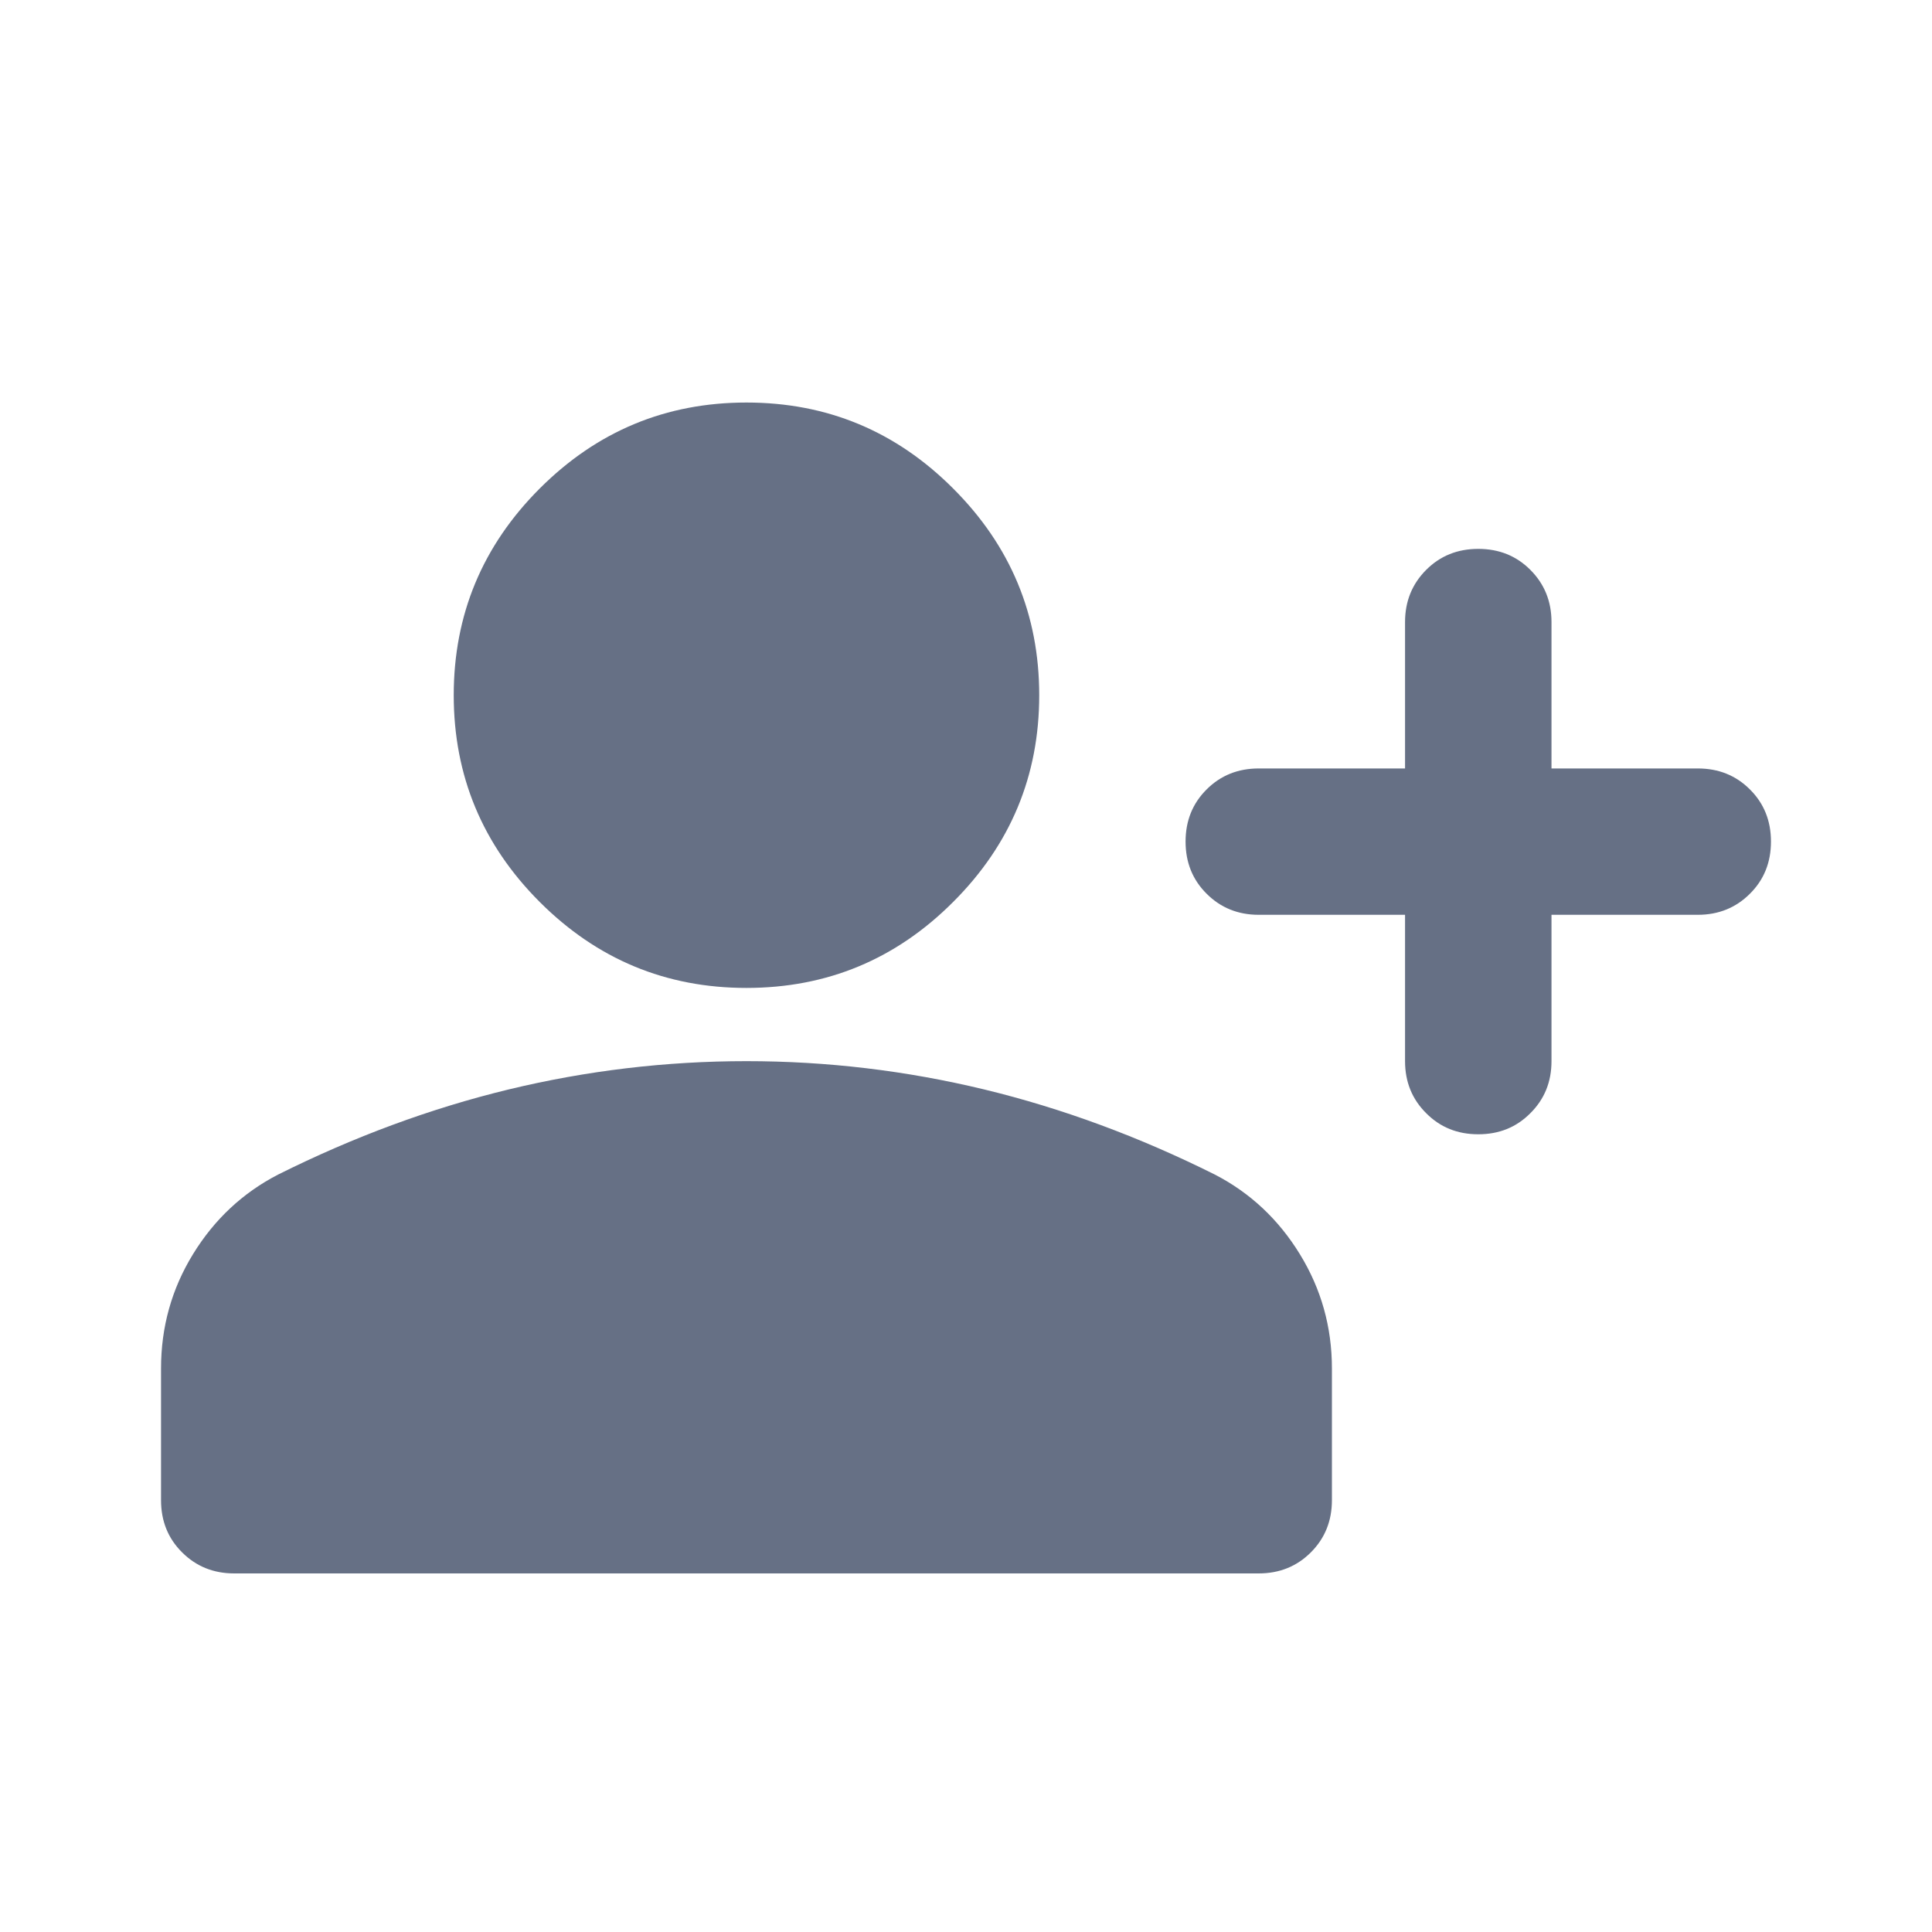
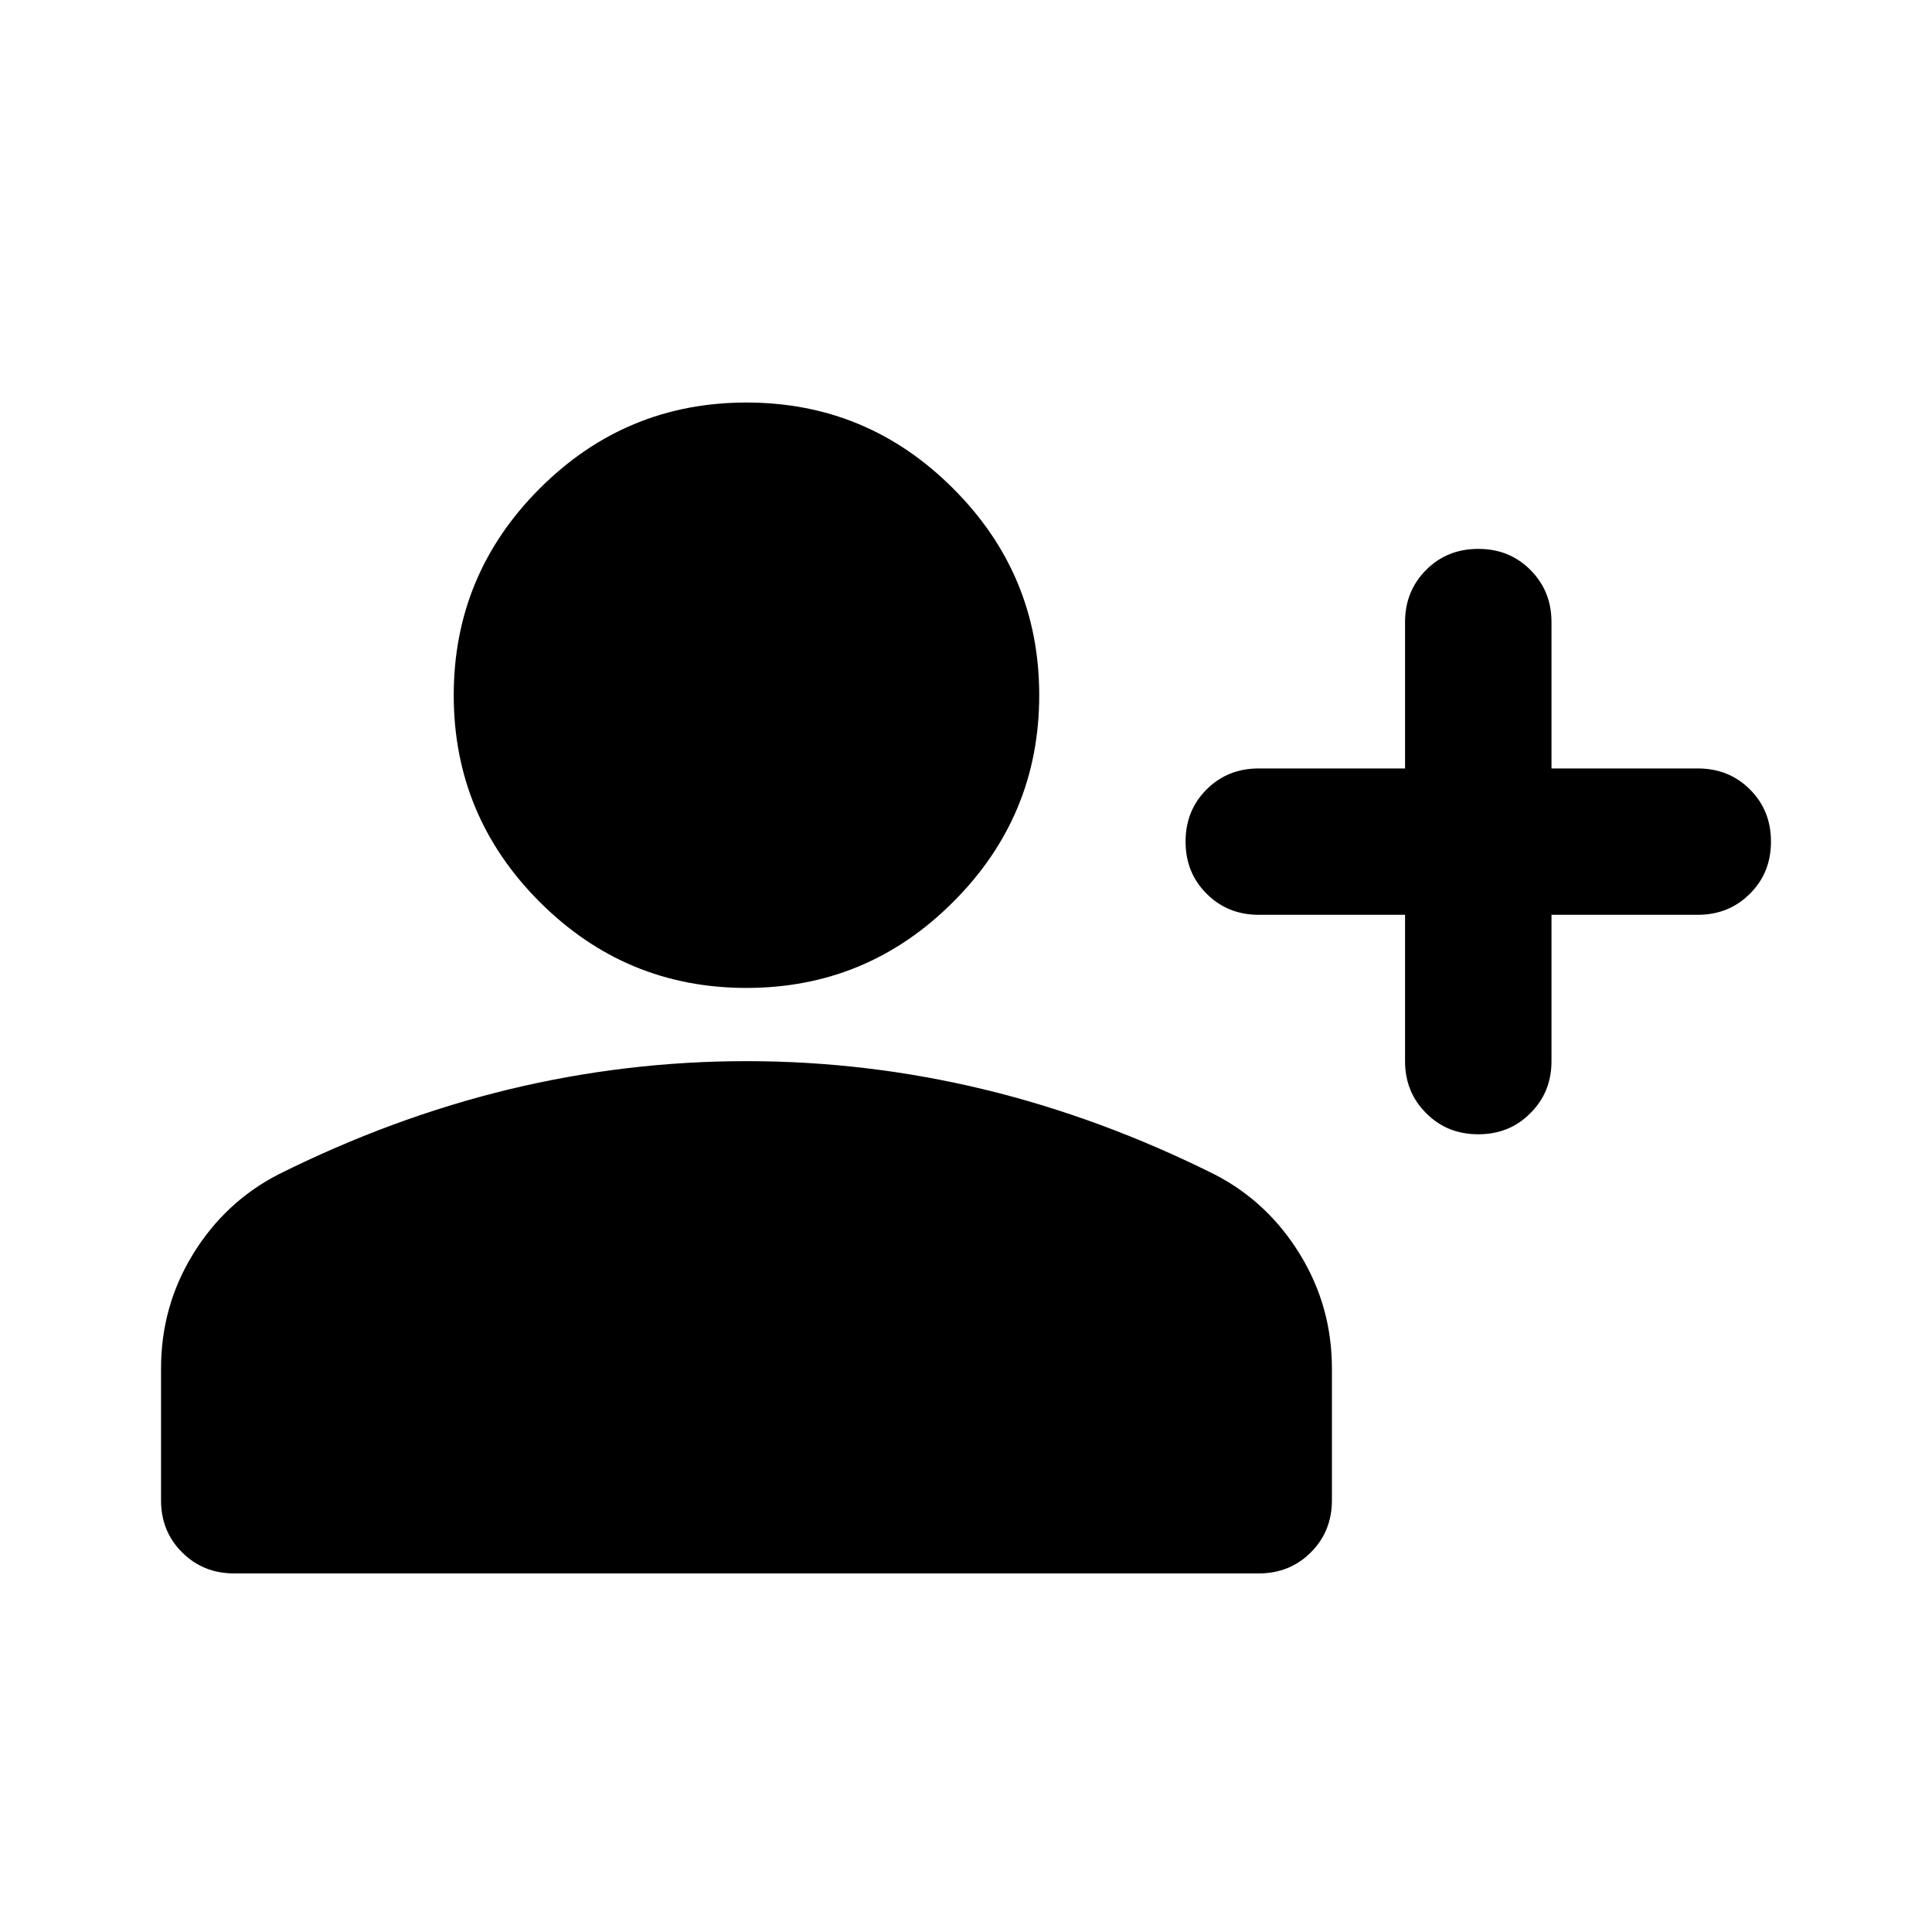
<svg xmlns="http://www.w3.org/2000/svg" width="20" height="20" viewBox="0 0 20 20" fill="none">
  <mask id="mask0_3894_233" style="mask-type:alpha" maskUnits="userSpaceOnUse" x="0" y="0" width="20" height="20">
    <rect width="20" height="20" fill="#D9D9D9" />
  </mask>
  <g mask="url(#mask0_3894_233)">
-     <path d="M15.303 11.742C15.088 11.742 14.909 11.67 14.764 11.524C14.618 11.379 14.545 11.2 14.545 10.985V9.47H13.03C12.816 9.47 12.636 9.397 12.491 9.252C12.345 9.107 12.273 8.927 12.273 8.712C12.273 8.497 12.345 8.317 12.491 8.172C12.636 8.027 12.816 7.955 13.03 7.955H14.545V6.439C14.545 6.225 14.618 6.045 14.764 5.899C14.909 5.754 15.088 5.682 15.303 5.682C15.518 5.682 15.697 5.754 15.842 5.899C15.988 6.045 16.061 6.225 16.061 6.439V7.955H17.576C17.79 7.955 17.97 8.027 18.115 8.172C18.261 8.317 18.333 8.497 18.333 8.712C18.333 8.927 18.261 9.107 18.115 9.252C17.97 9.397 17.79 9.47 17.576 9.47H16.061V10.985C16.061 11.2 15.988 11.379 15.842 11.524C15.697 11.67 15.518 11.742 15.303 11.742ZM7.727 10.227C6.894 10.227 6.181 9.931 5.587 9.337C4.994 8.744 4.697 8.03 4.697 7.197C4.697 6.364 4.994 5.65 5.587 5.057C6.181 4.463 6.894 4.167 7.727 4.167C8.561 4.167 9.274 4.463 9.867 5.057C10.461 5.65 10.758 6.364 10.758 7.197C10.758 8.03 10.461 8.744 9.867 9.337C9.274 9.931 8.561 10.227 7.727 10.227ZM2.424 16.288C2.21 16.288 2.03 16.215 1.885 16.07C1.739 15.925 1.667 15.745 1.667 15.53V14.167C1.667 13.737 1.777 13.343 1.998 12.983C2.219 12.623 2.513 12.348 2.879 12.159C3.662 11.768 4.457 11.474 5.265 11.278C6.073 11.083 6.894 10.985 7.727 10.985C8.561 10.985 9.381 11.083 10.189 11.278C10.998 11.474 11.793 11.768 12.576 12.159C12.942 12.348 13.235 12.623 13.456 12.983C13.677 13.343 13.788 13.737 13.788 14.167V15.53C13.788 15.745 13.715 15.925 13.57 16.07C13.425 16.215 13.245 16.288 13.03 16.288H2.424Z" fill="#667085" />
+     <path d="M15.303 11.742C15.088 11.742 14.909 11.67 14.764 11.524C14.618 11.379 14.545 11.2 14.545 10.985V9.47H13.03C12.816 9.47 12.636 9.397 12.491 9.252C12.345 9.107 12.273 8.927 12.273 8.712C12.273 8.497 12.345 8.317 12.491 8.172C12.636 8.027 12.816 7.955 13.03 7.955H14.545V6.439C14.545 6.225 14.618 6.045 14.764 5.899C14.909 5.754 15.088 5.682 15.303 5.682C15.518 5.682 15.697 5.754 15.842 5.899C15.988 6.045 16.061 6.225 16.061 6.439V7.955H17.576C17.79 7.955 17.97 8.027 18.115 8.172C18.261 8.317 18.333 8.497 18.333 8.712C18.333 8.927 18.261 9.107 18.115 9.252C17.97 9.397 17.79 9.47 17.576 9.47H16.061V10.985C16.061 11.2 15.988 11.379 15.842 11.524C15.697 11.67 15.518 11.742 15.303 11.742ZM7.727 10.227C6.894 10.227 6.181 9.931 5.587 9.337C4.994 8.744 4.697 8.03 4.697 7.197C4.697 6.364 4.994 5.65 5.587 5.057C6.181 4.463 6.894 4.167 7.727 4.167C8.561 4.167 9.274 4.463 9.867 5.057C10.461 5.65 10.758 6.364 10.758 7.197C10.758 8.03 10.461 8.744 9.867 9.337C9.274 9.931 8.561 10.227 7.727 10.227ZM2.424 16.288C2.21 16.288 2.03 16.215 1.885 16.07C1.739 15.925 1.667 15.745 1.667 15.53V14.167C1.667 13.737 1.777 13.343 1.998 12.983C2.219 12.623 2.513 12.348 2.879 12.159C3.662 11.768 4.457 11.474 5.265 11.278C6.073 11.083 6.894 10.985 7.727 10.985C8.561 10.985 9.381 11.083 10.189 11.278C10.998 11.474 11.793 11.768 12.576 12.159C12.942 12.348 13.235 12.623 13.456 12.983C13.677 13.343 13.788 13.737 13.788 14.167V15.53C13.788 15.745 13.715 15.925 13.57 16.07C13.425 16.215 13.245 16.288 13.03 16.288H2.424Z" fill="currentColor" />
  </g>
</svg>
